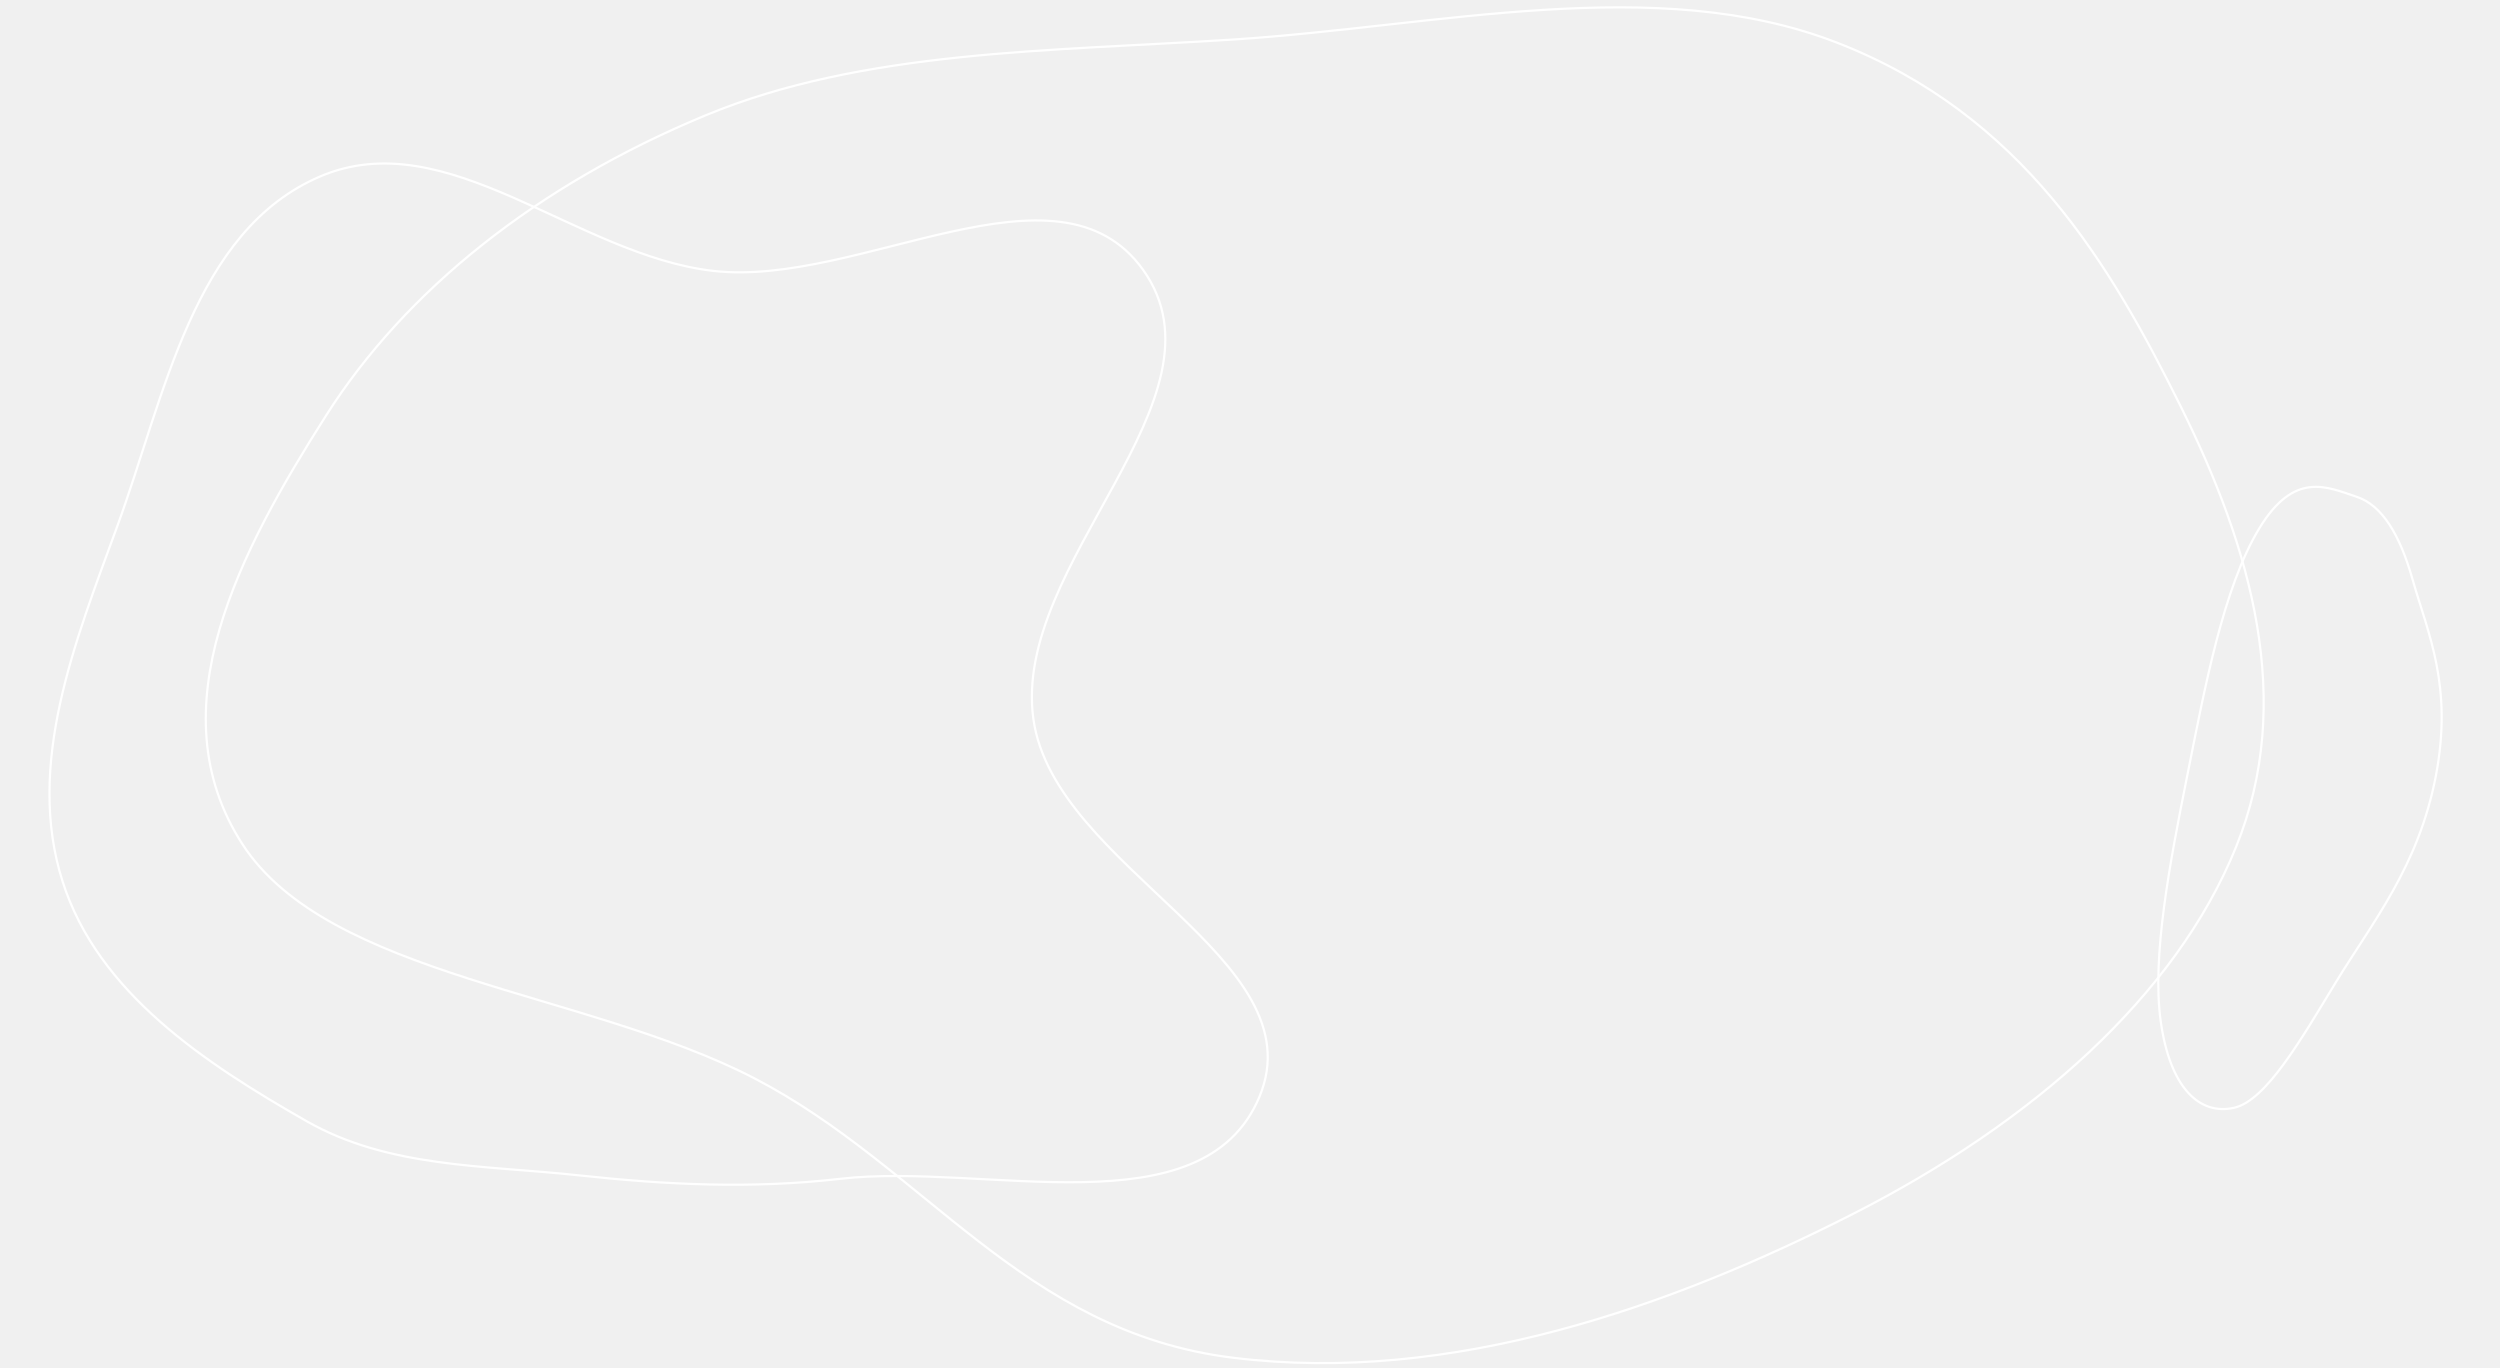
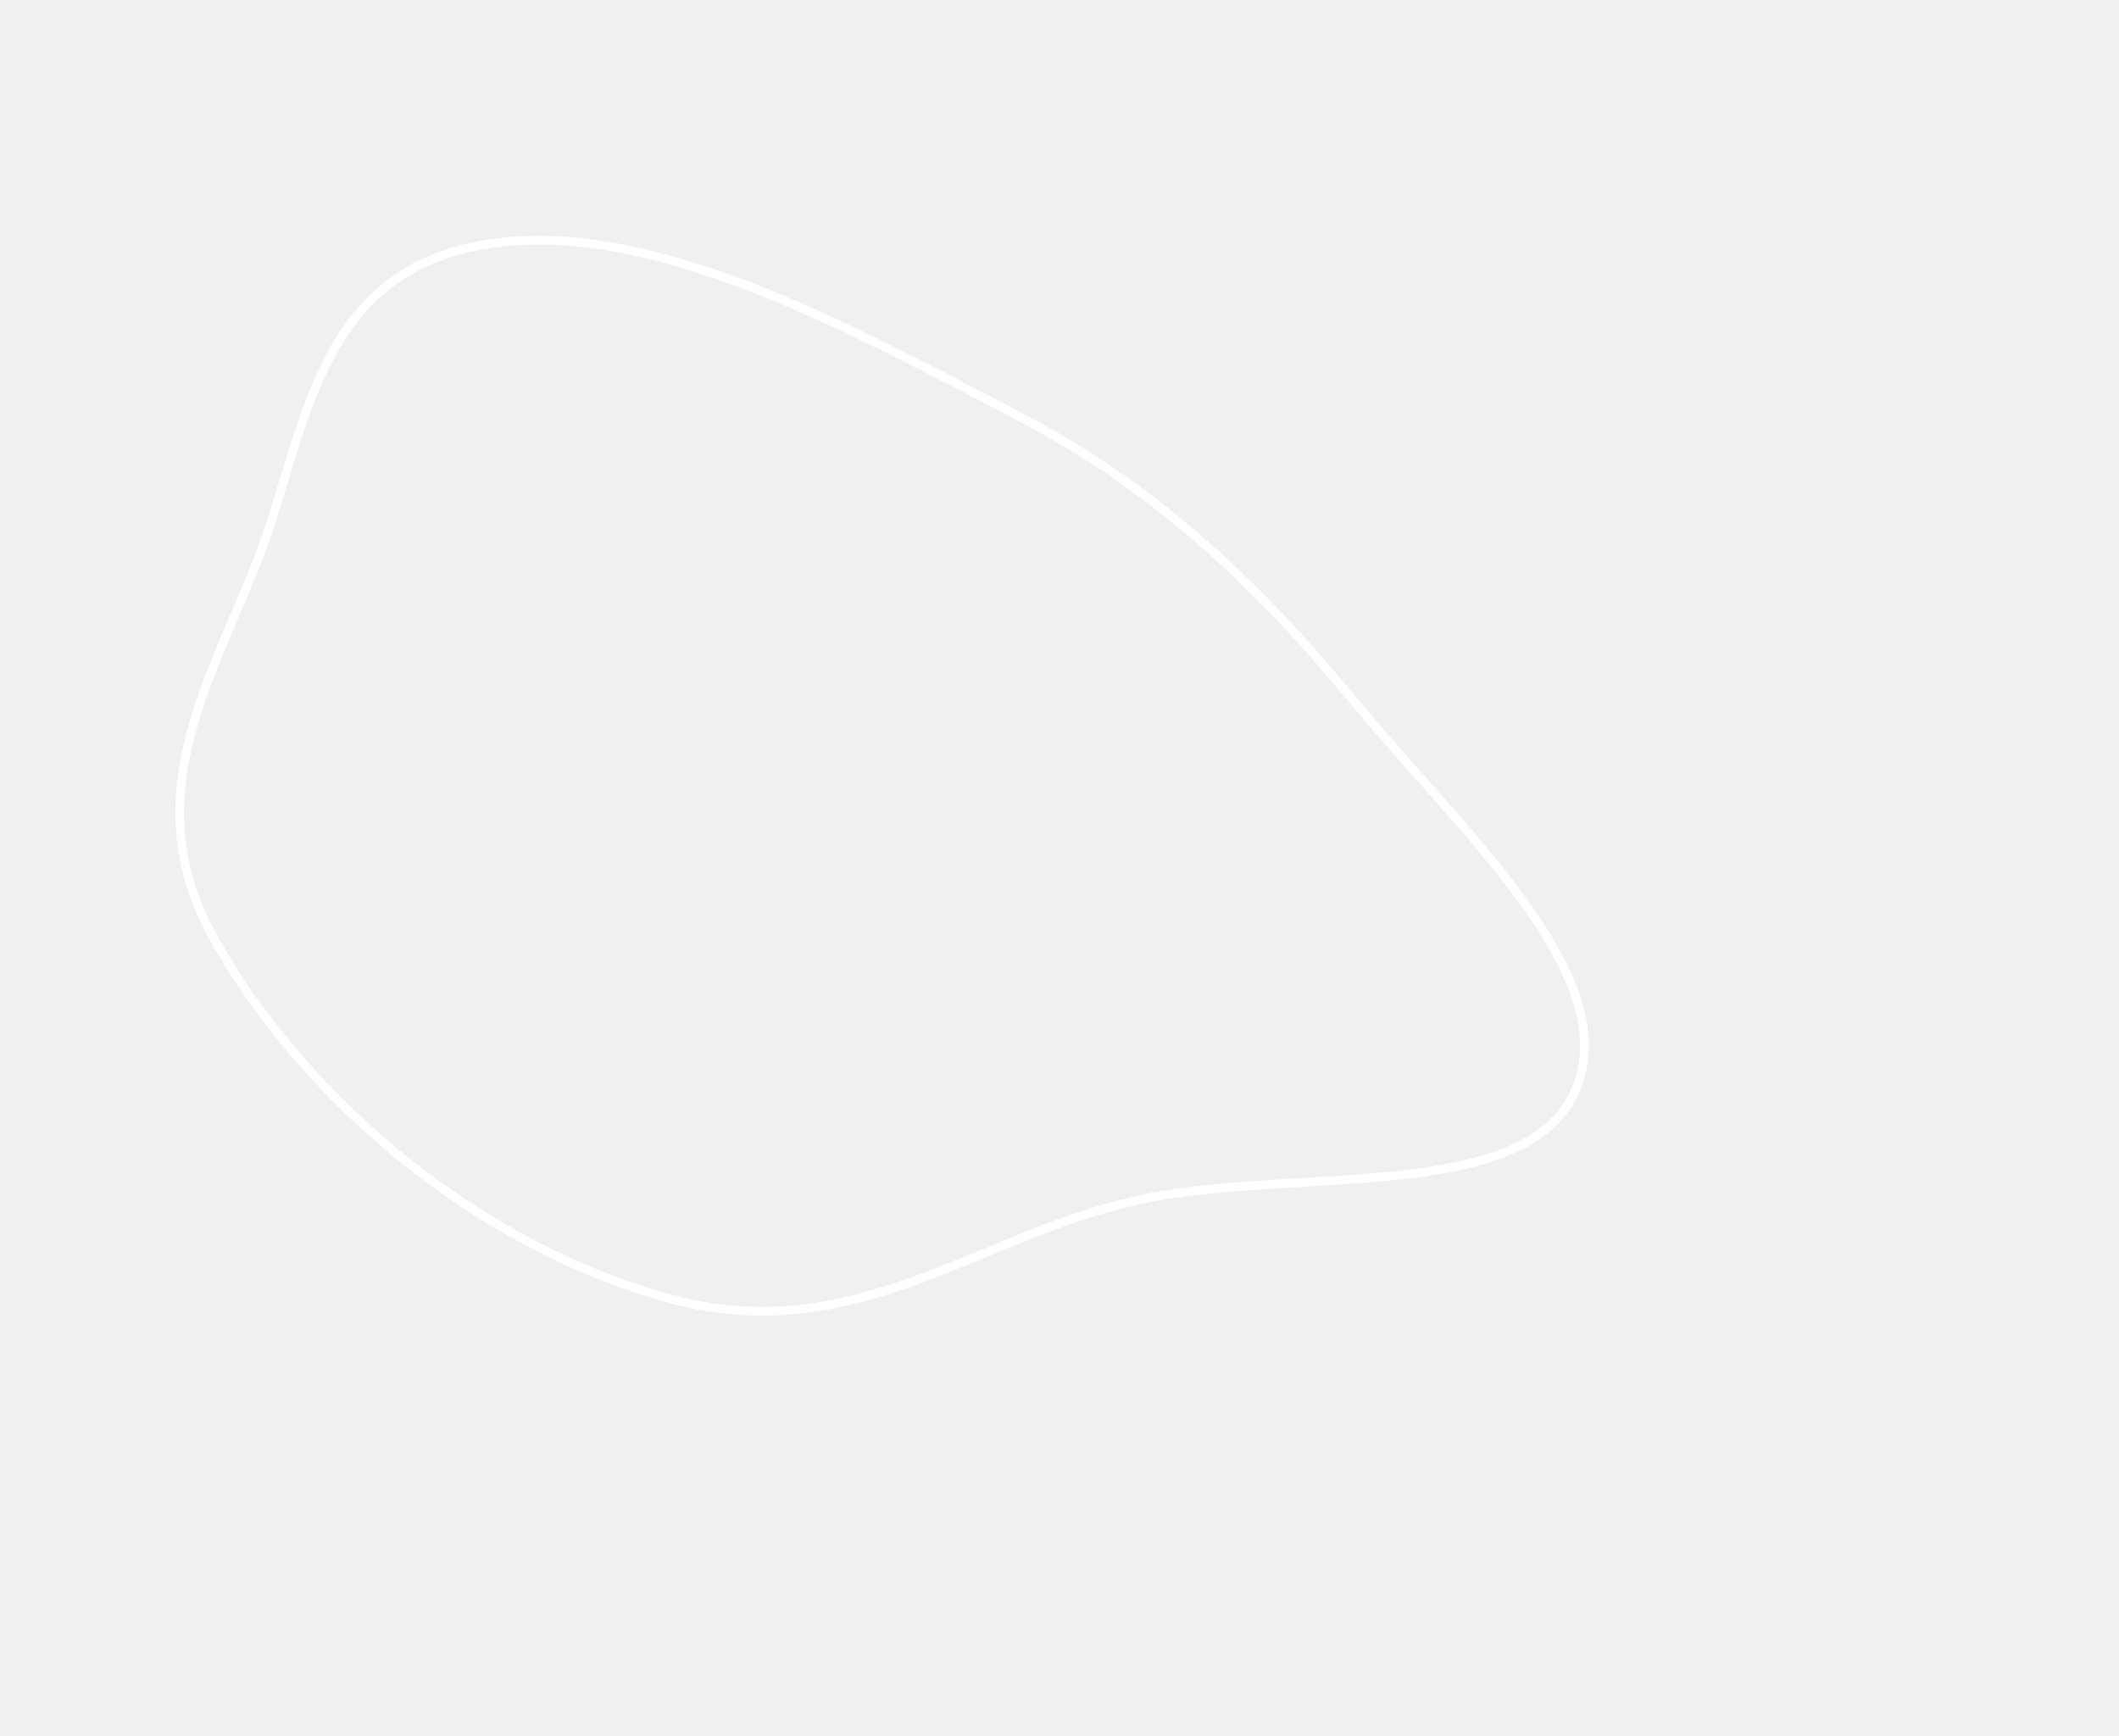
- <svg xmlns="http://www.w3.org/2000/svg" width="340" height="186" fill="none" viewBox="0 0 340 186">
-   <path stroke="#fff" stroke-width=".3" d="M303.808 150.666c-4.712 1.033-8.685-2.743-9.949-11.75-1.231-8.765 1.22-21.485 3.607-33.433 2.397-11.995 4.899-25.565 9.79-33.616 4.788-7.884 9.215-5.639 13.244-4.305 3.446 1.141 5.871 5.127 7.597 11.204 2.108 7.426 5.524 14.48 3.18 26.751-2.358 12.341-8.644 19.92-13.678 28.195-4.651 7.644-9.413 15.994-13.791 16.954z" clip-rule="evenodd" />
-   <path stroke="#fff" stroke-width=".3" d="M167.648 5.38c27.925-1.804 57.56-9.096 82.073.38 25.423 9.829 37.318 30.327 46.822 49.448 9.663 19.442 15.589 40.175 7.563 59.974-8.224 20.288-27.658 37.466-52.111 49.915-24.516 12.48-54.436 23.246-84.347 19.551-28.586-3.531-41.796-25.934-65.071-38.006-22.828-11.841-57.957-13.789-69.623-31.858-11.841-18.343-.276-39.918 11.413-58.308C55.157 39.502 73.02 25.19 95.944 15.69c21.493-8.908 46.792-8.702 71.704-10.31z" clip-rule="evenodd" />
-   <path stroke="#fff" stroke-width=".3" d="M97.032 36.846c-18.68-2.12-36.214-20.245-53.502-12.843-17.257 7.388-21.13 29.91-27.578 47.556-5.73 15.687-12.505 32.394-7.446 48.307 4.818 15.154 19.37 24.734 33.171 32.606 11.17 6.371 24.119 5.98 36.901 7.361 12.134 1.311 23.589 1.875 35.715.483 19.706-2.263 49.288 7.18 56.977-11.126 7.923-18.865-27.878-31.113-30.726-51.375-2.991-21.285 27.398-43.626 14.917-61.114-11.605-16.26-38.592 2.396-58.43.145z" clip-rule="evenodd" />
+ <svg xmlns="http://www.w3.org/2000/svg" width="243" height="199" fill="none" viewBox="0 0 243 199">
+   <path stroke="#fff" d="M116.788 47.698C96.907 37.322 73.88 24.596 54.963 28.149 35.948 31.721 35.019 50.07 29.6 64.075c-5.338 13.794-14 27.274-5.257 43.201 9.449 17.214 28.674 34.819 51.714 41.435 21.563 6.192 35.64-6.855 54.159-11.033 17.724-3.998 44.623.55 50.403-12.555 5.798-13.145-13.068-29.822-25.214-44.554-10.446-12.671-22.175-24.29-38.617-32.87z" clip-rule="evenodd" />
</svg>
